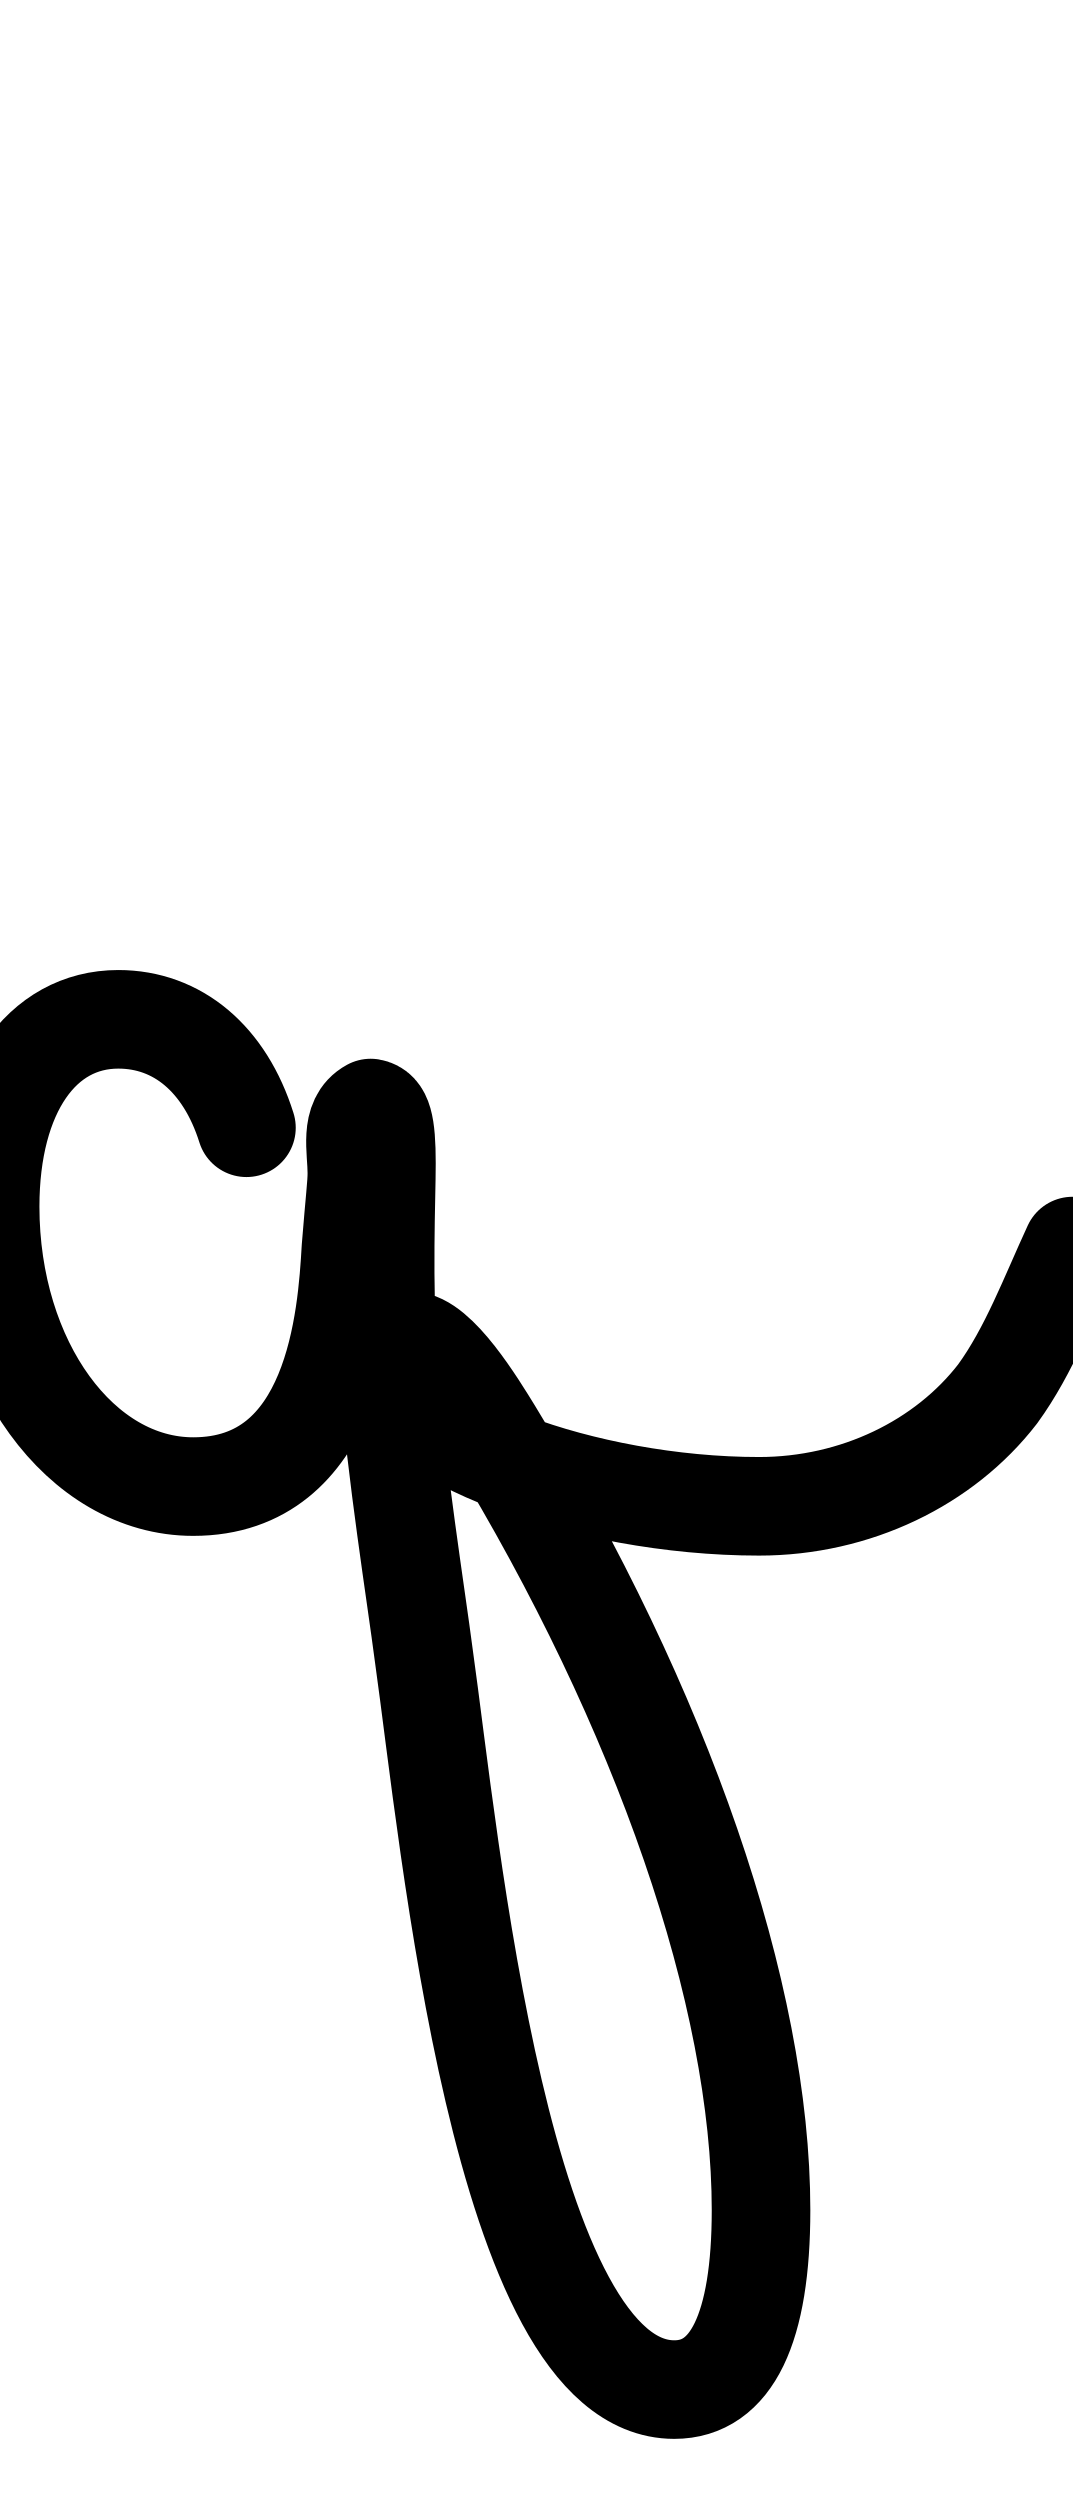
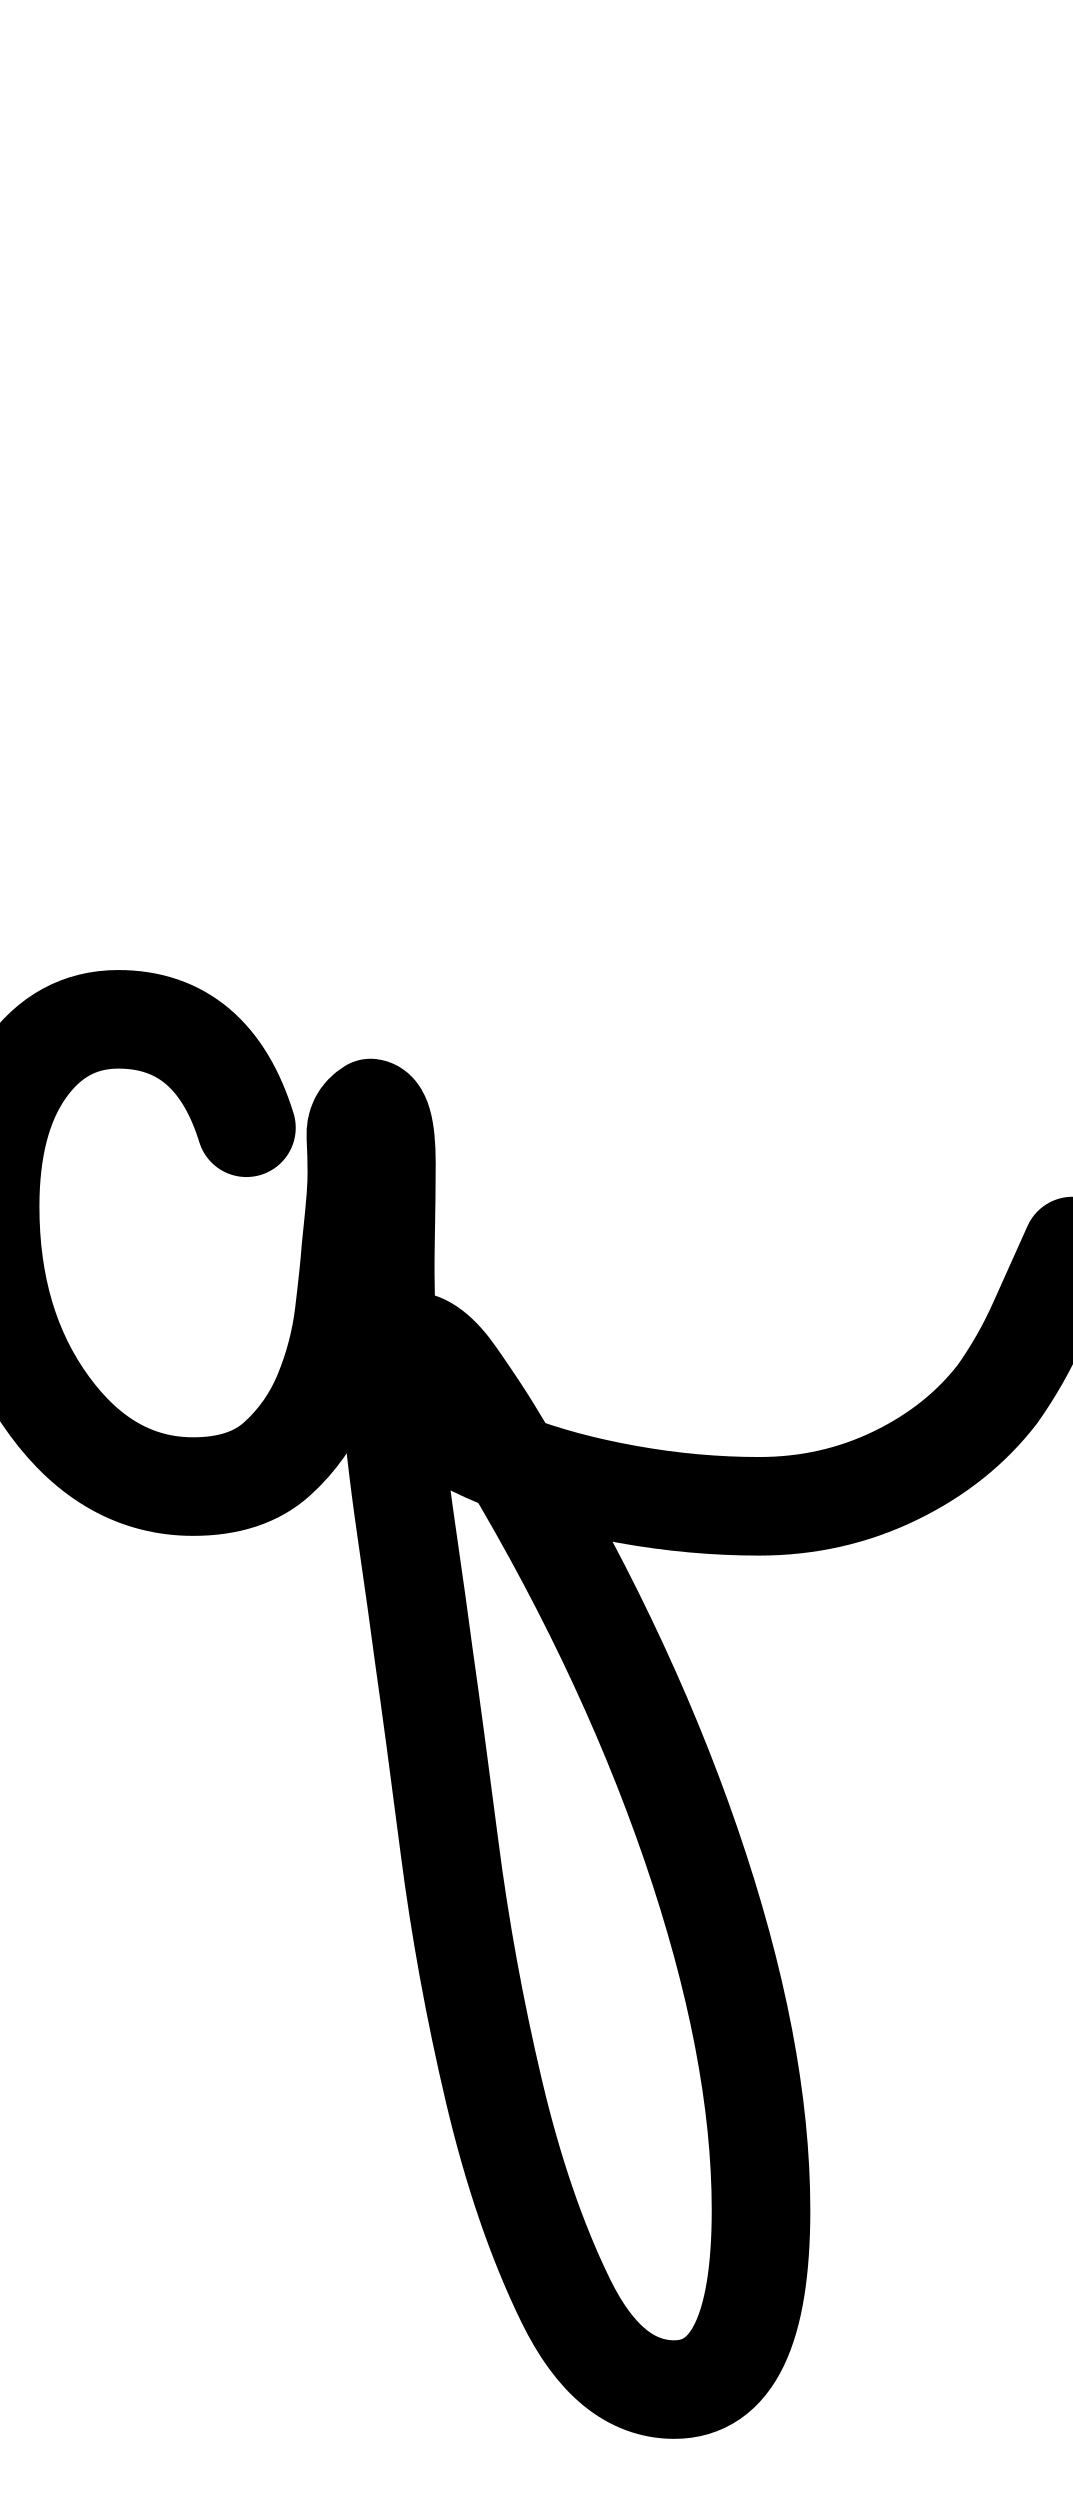
<svg xmlns="http://www.w3.org/2000/svg" width="544" height="1268" viewBox="0 0 544 1268" fill="none" stroke="currentColor" stroke-width="50" stroke-linecap="round" stroke-linejoin="round">
-   <path d="M125 572C114 537 90 517 60 517C21 517 -5 554 -5 612C-5 691 41 754 98 754C170 754 176 668 178 633C180 608 181 601 181 595C181 583 177 568 188 562C194 563 196 570 196 590C196 609 194 647 197 696C201 747 211 809 215 840C228 932 254 1212 342 1212C371 1212 386 1181 386 1121C386 1012 336 867 250 726C242 713 222 680 208 680C203 680 200 686 200 694C200 728 296 764 385 764C434 764 479 742 506 707C522 685 532 658 544 632" />
+   <path d="M544 632Q535 652 526.5 671.0Q518 690 506 707Q486 733 454.0 748.5Q422 764 385 764Q352 764 318.5 758.0Q285 752 259.0 742.0Q233 732 216.5 719.5Q200 707 200 694Q200 680 208 680Q219 680 231.5 698.0Q244 716 250 726Q315 832 350.5 935.5Q386 1039 386 1121Q386 1212 342 1212Q309 1212 287.0 1167.0Q265 1122 250.5 1060.5Q236 999 228.0 937.0Q220 875 215 840Q212 817 206.0 775.5Q200 734 197 696Q195 659 195.5 631.5Q196 604 196 590Q196 563 188 562Q180 567 180.5 576.5Q181 586 181 595Q181 600 180.5 607.0Q180 614 178 633Q177 646 174.5 666.5Q172 687 164.0 706.5Q156 726 140.5 740.0Q125 754 98 754Q55 754 25.0 713.0Q-5 672 -5 612Q-5 568 13.0 542.5Q31 517 60 517Q108 517 125 572Q108 517 60 517Q31 517 13.0 542.5Q-5 568 -5 612Q-5 672 25.0 713.0Q55 754 98 754Q125 754 140.5 740.0Q156 726 164.0 706.5Q172 687 174.5 666.5Q177 646 178 633Q180 614 180.5 607.0Q181 600 181 595Q181 586 180.5 576.5Q180 567 188 562Q196 563 196 590Q196 604 195.5 631.5Q195 659 197 696Q200 734 206.0 775.5Q212 817 215 840Q220 875 228.0 937.0Q236 999 250.5 1060.5Q265 1122 287.0 1167.0Q309 1212 342 1212Q386 1212 386 1121Q386 1039 350.5 935.5Q315 832 250 726Q244 716 231.5 698.0Q219 680 208 680Q200 680 200 694Q200 707 216.5 719.5Q233 732 259.0 742.0Q285 752 318.5 758.0Q352 764 385 764Q422 764 454.0 748.5Q486 733 506 707Q518 690 526.5 671.0Q535 652 544 632Z" />
</svg>
